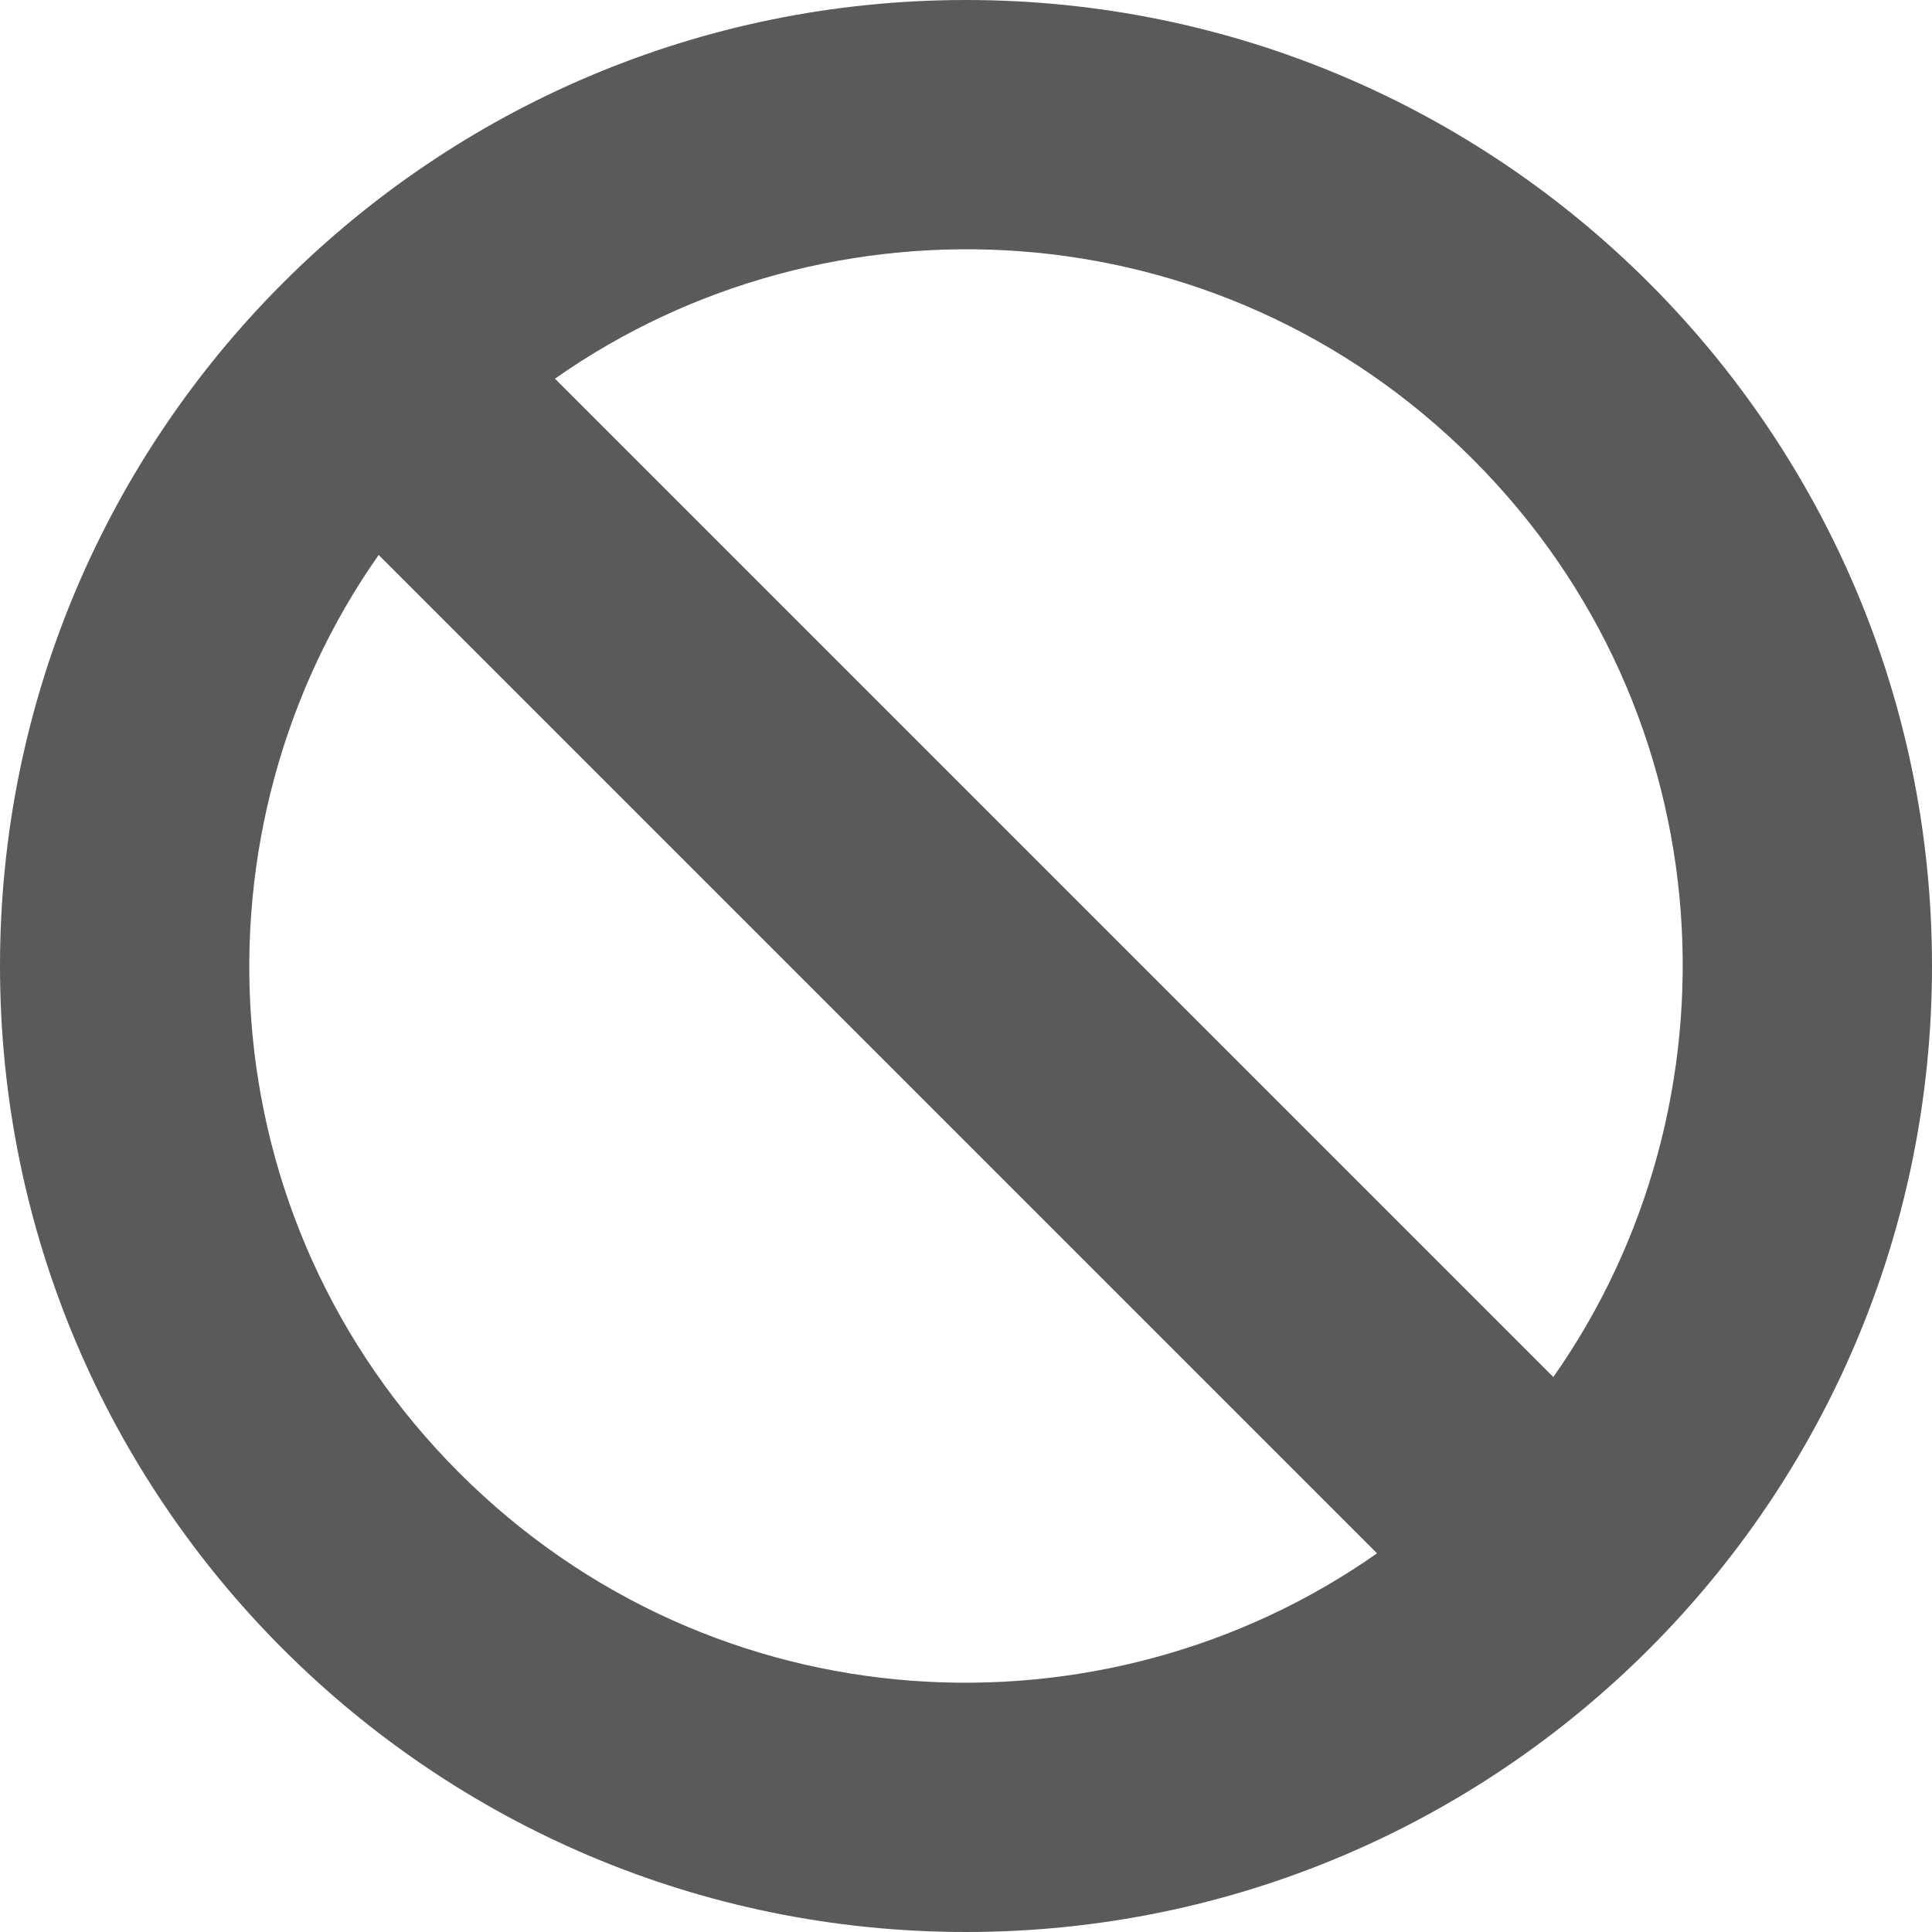
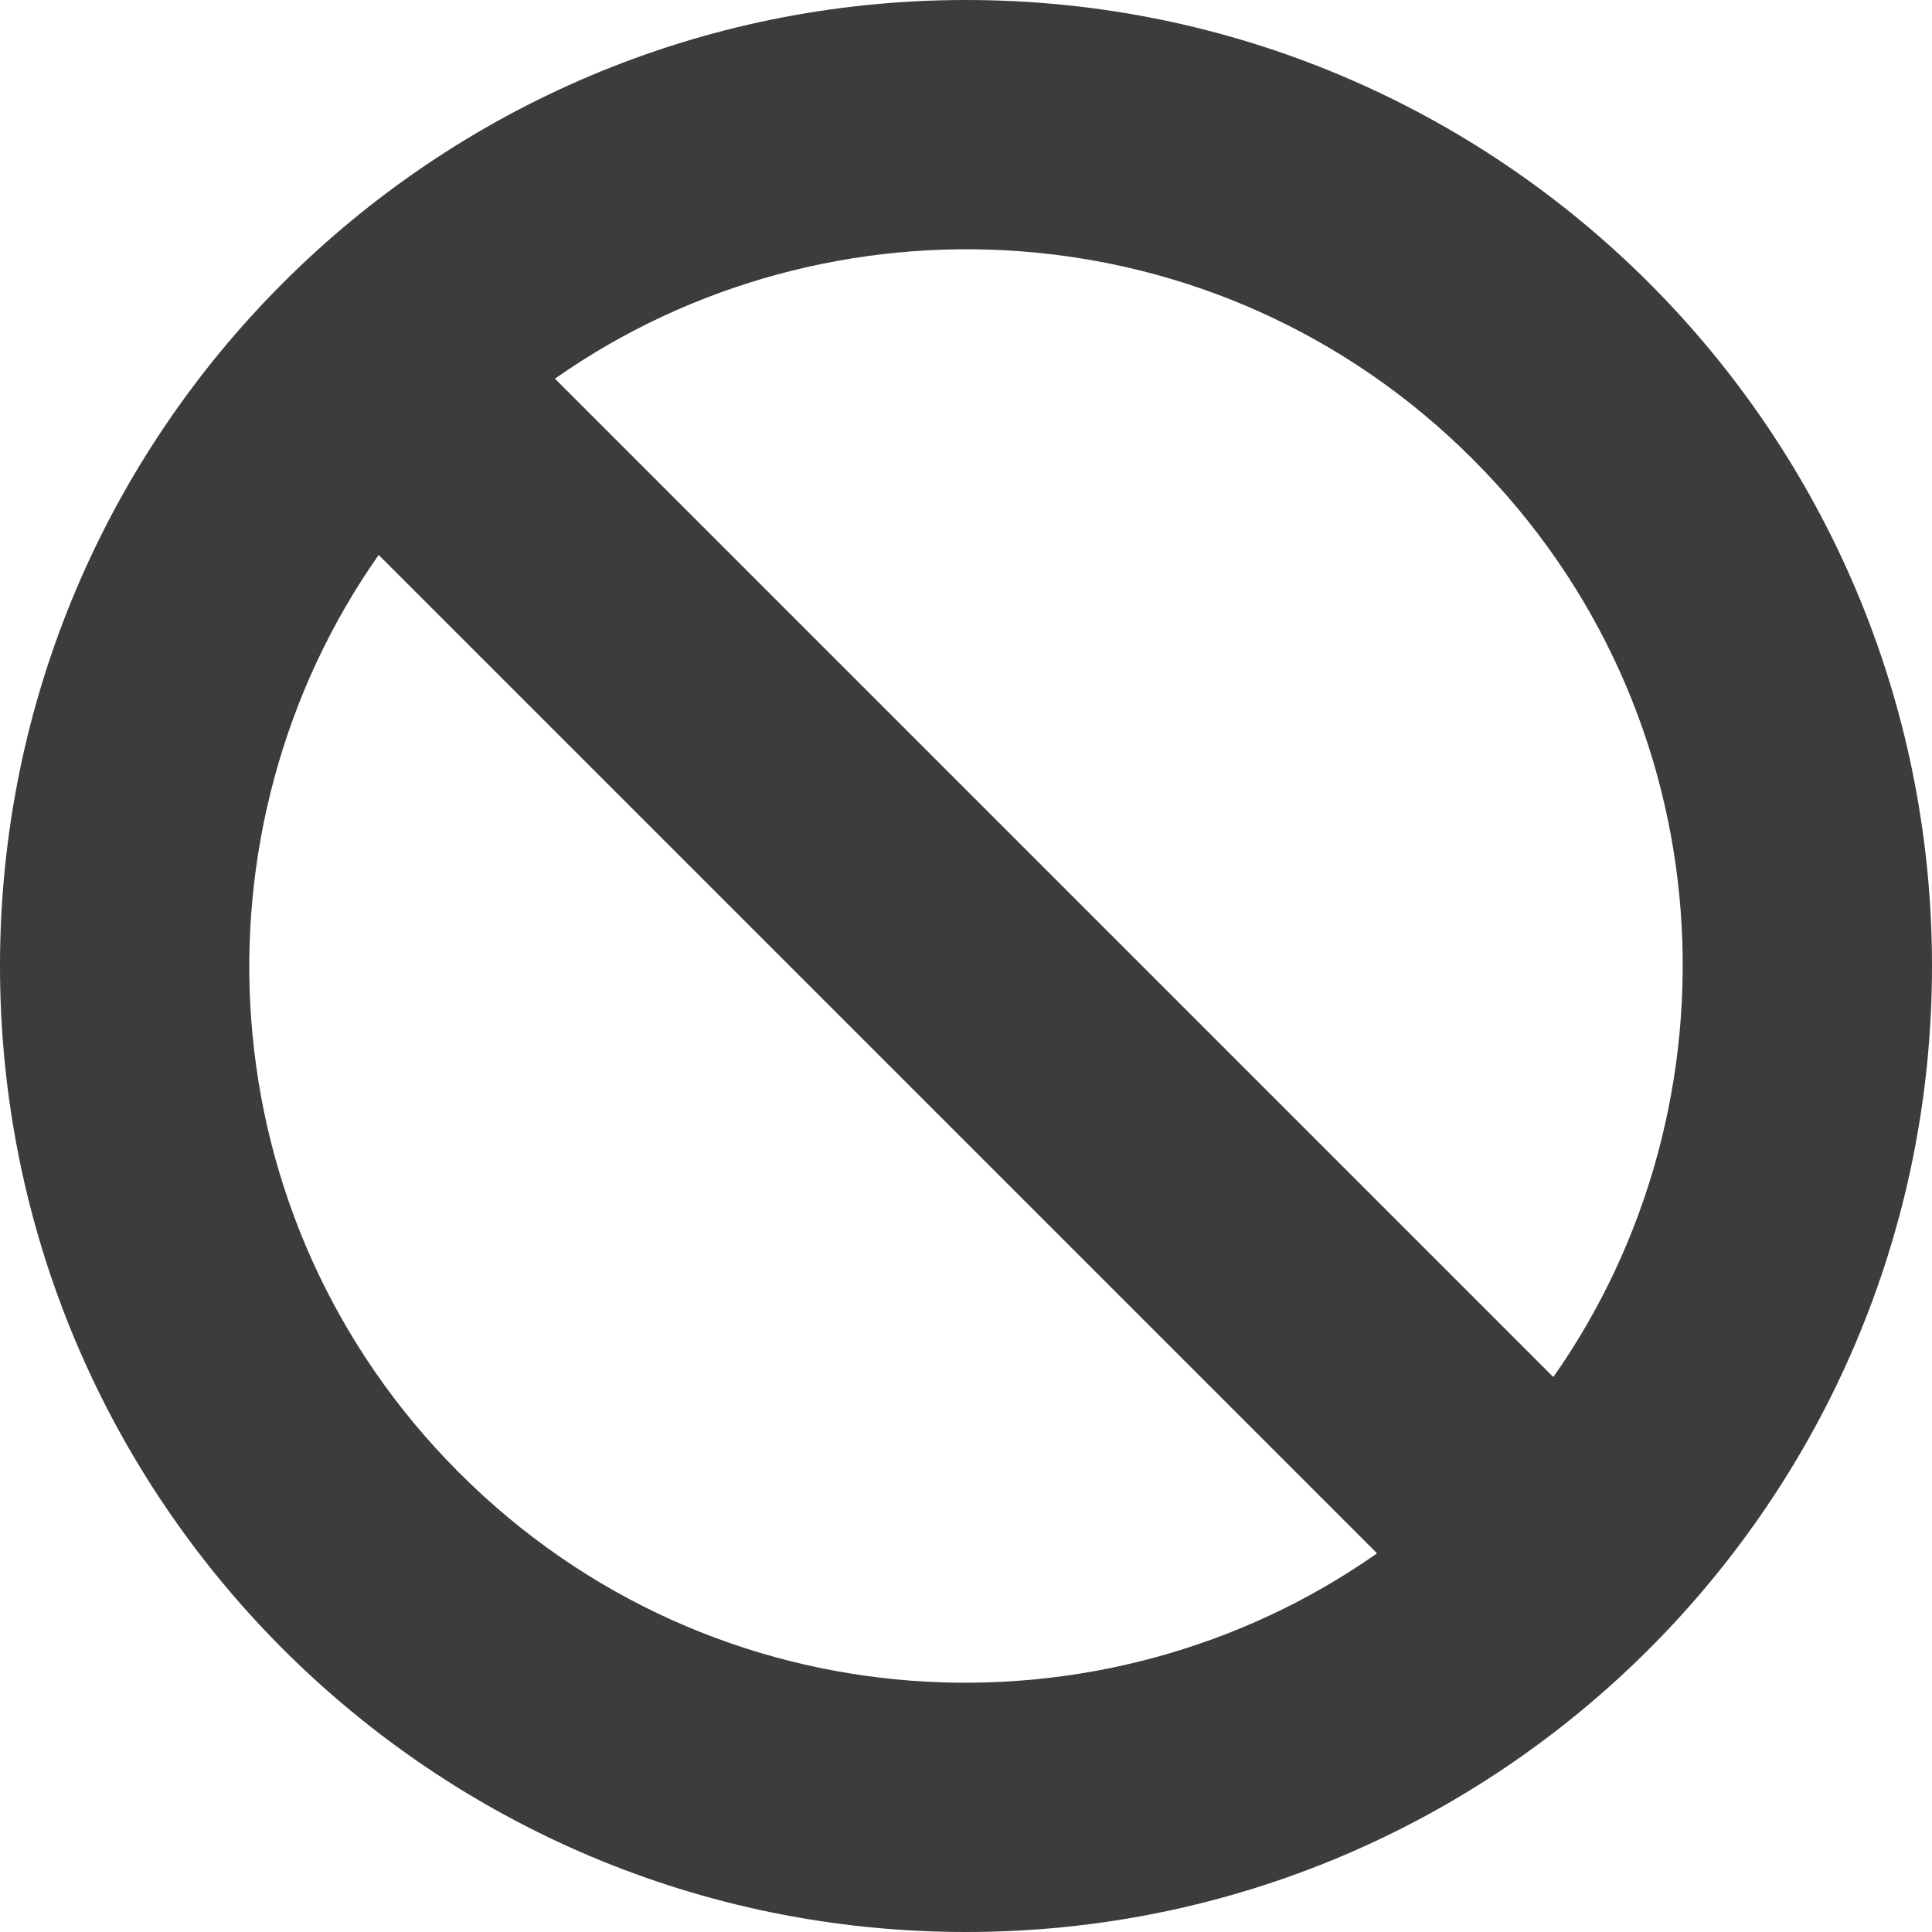
<svg xmlns="http://www.w3.org/2000/svg" width="16" height="16" viewBox="0 0 16 16">
-   <path fill="#595A5C" d="M8,0 C3.582,0 0,3.582 0,8 C0,12.418 3.582,16 8,16 C12.418,16 16,12.418 16,8 C16,3.582 12.418,0 8,0 Z M12.197,3.803 C14.308,5.914 14.455,9.141 12.864,11.404 L4.596,3.136 C6.86,1.544 10.087,1.693 12.197,3.803 Z M3.803,12.197 C1.692,10.086 1.545,6.859 3.136,4.596 L11.404,12.864 C9.14,14.456 5.913,14.307 3.803,12.197 Z" />
+   <path fill="rgba(12, 12, 13, 0.8)" d="M8,0 C3.582,0 0,3.582 0,8 C0,12.418 3.582,16 8,16 C12.418,16 16,12.418 16,8 C16,3.582 12.418,0 8,0 Z M12.197,3.803 C14.308,5.914 14.455,9.141 12.864,11.404 L4.596,3.136 C6.86,1.544 10.087,1.693 12.197,3.803 Z M3.803,12.197 C1.692,10.086 1.545,6.859 3.136,4.596 L11.404,12.864 C9.14,14.456 5.913,14.307 3.803,12.197 Z" />
</svg>
